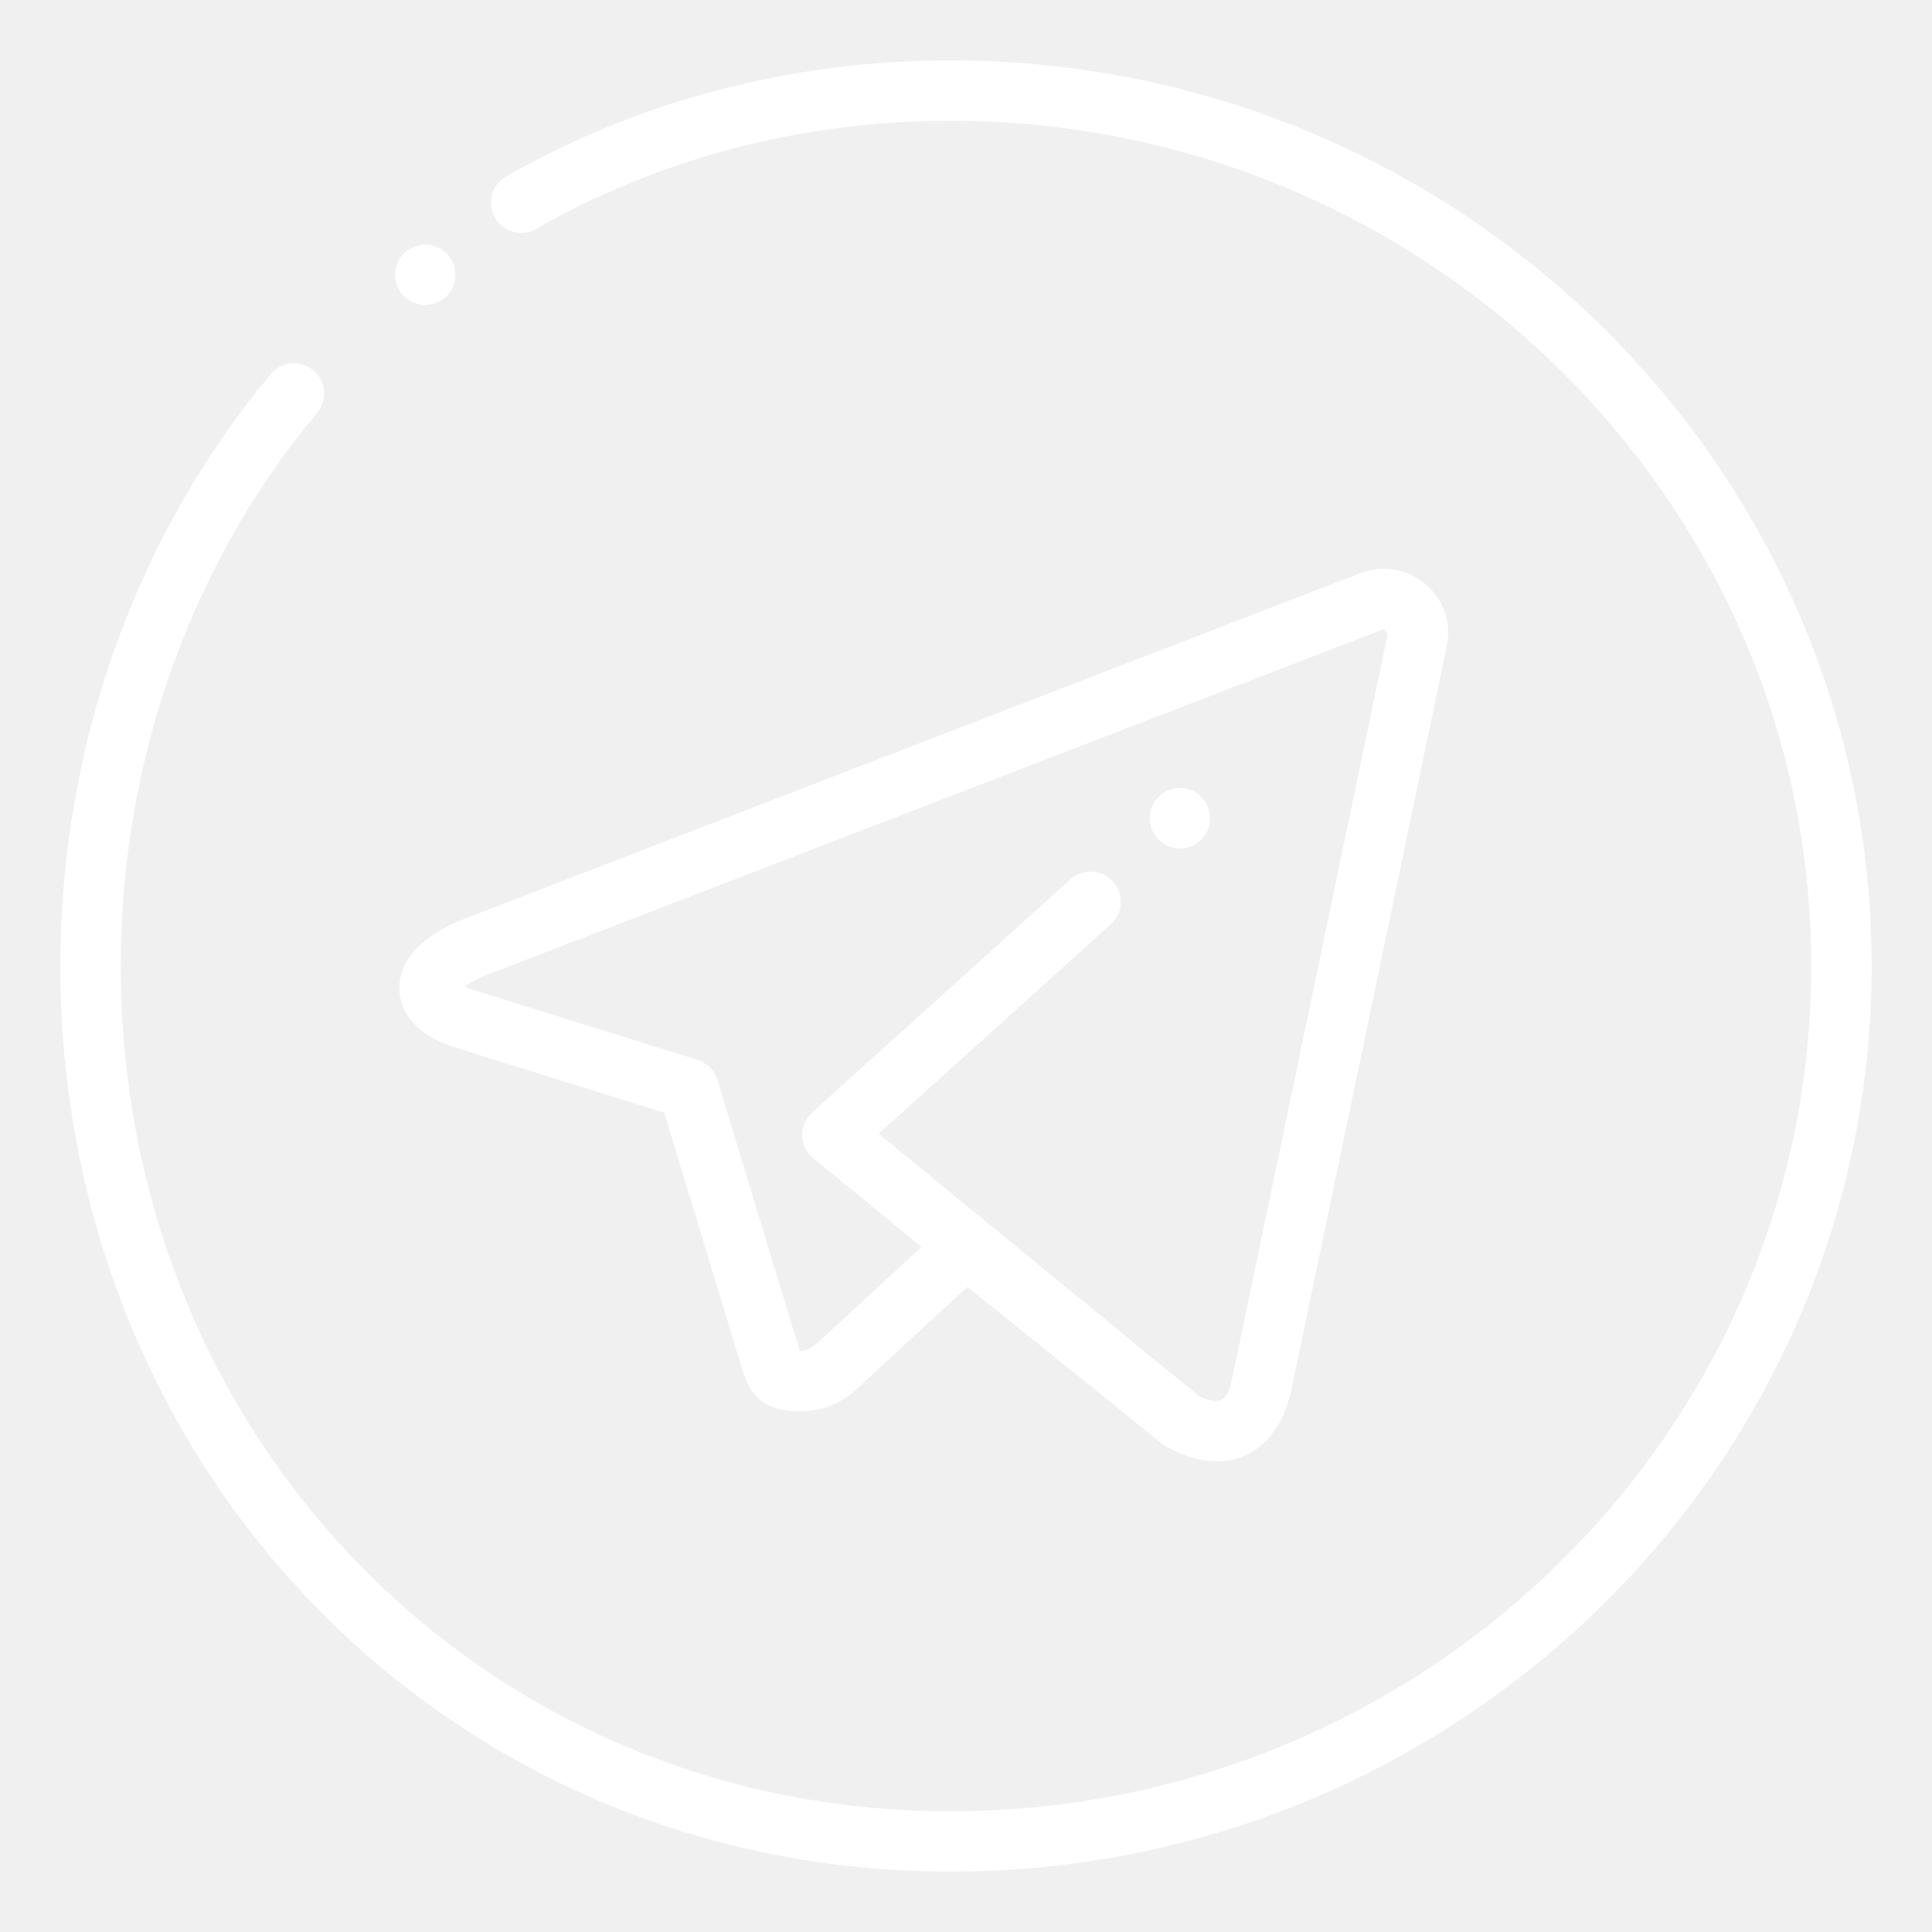
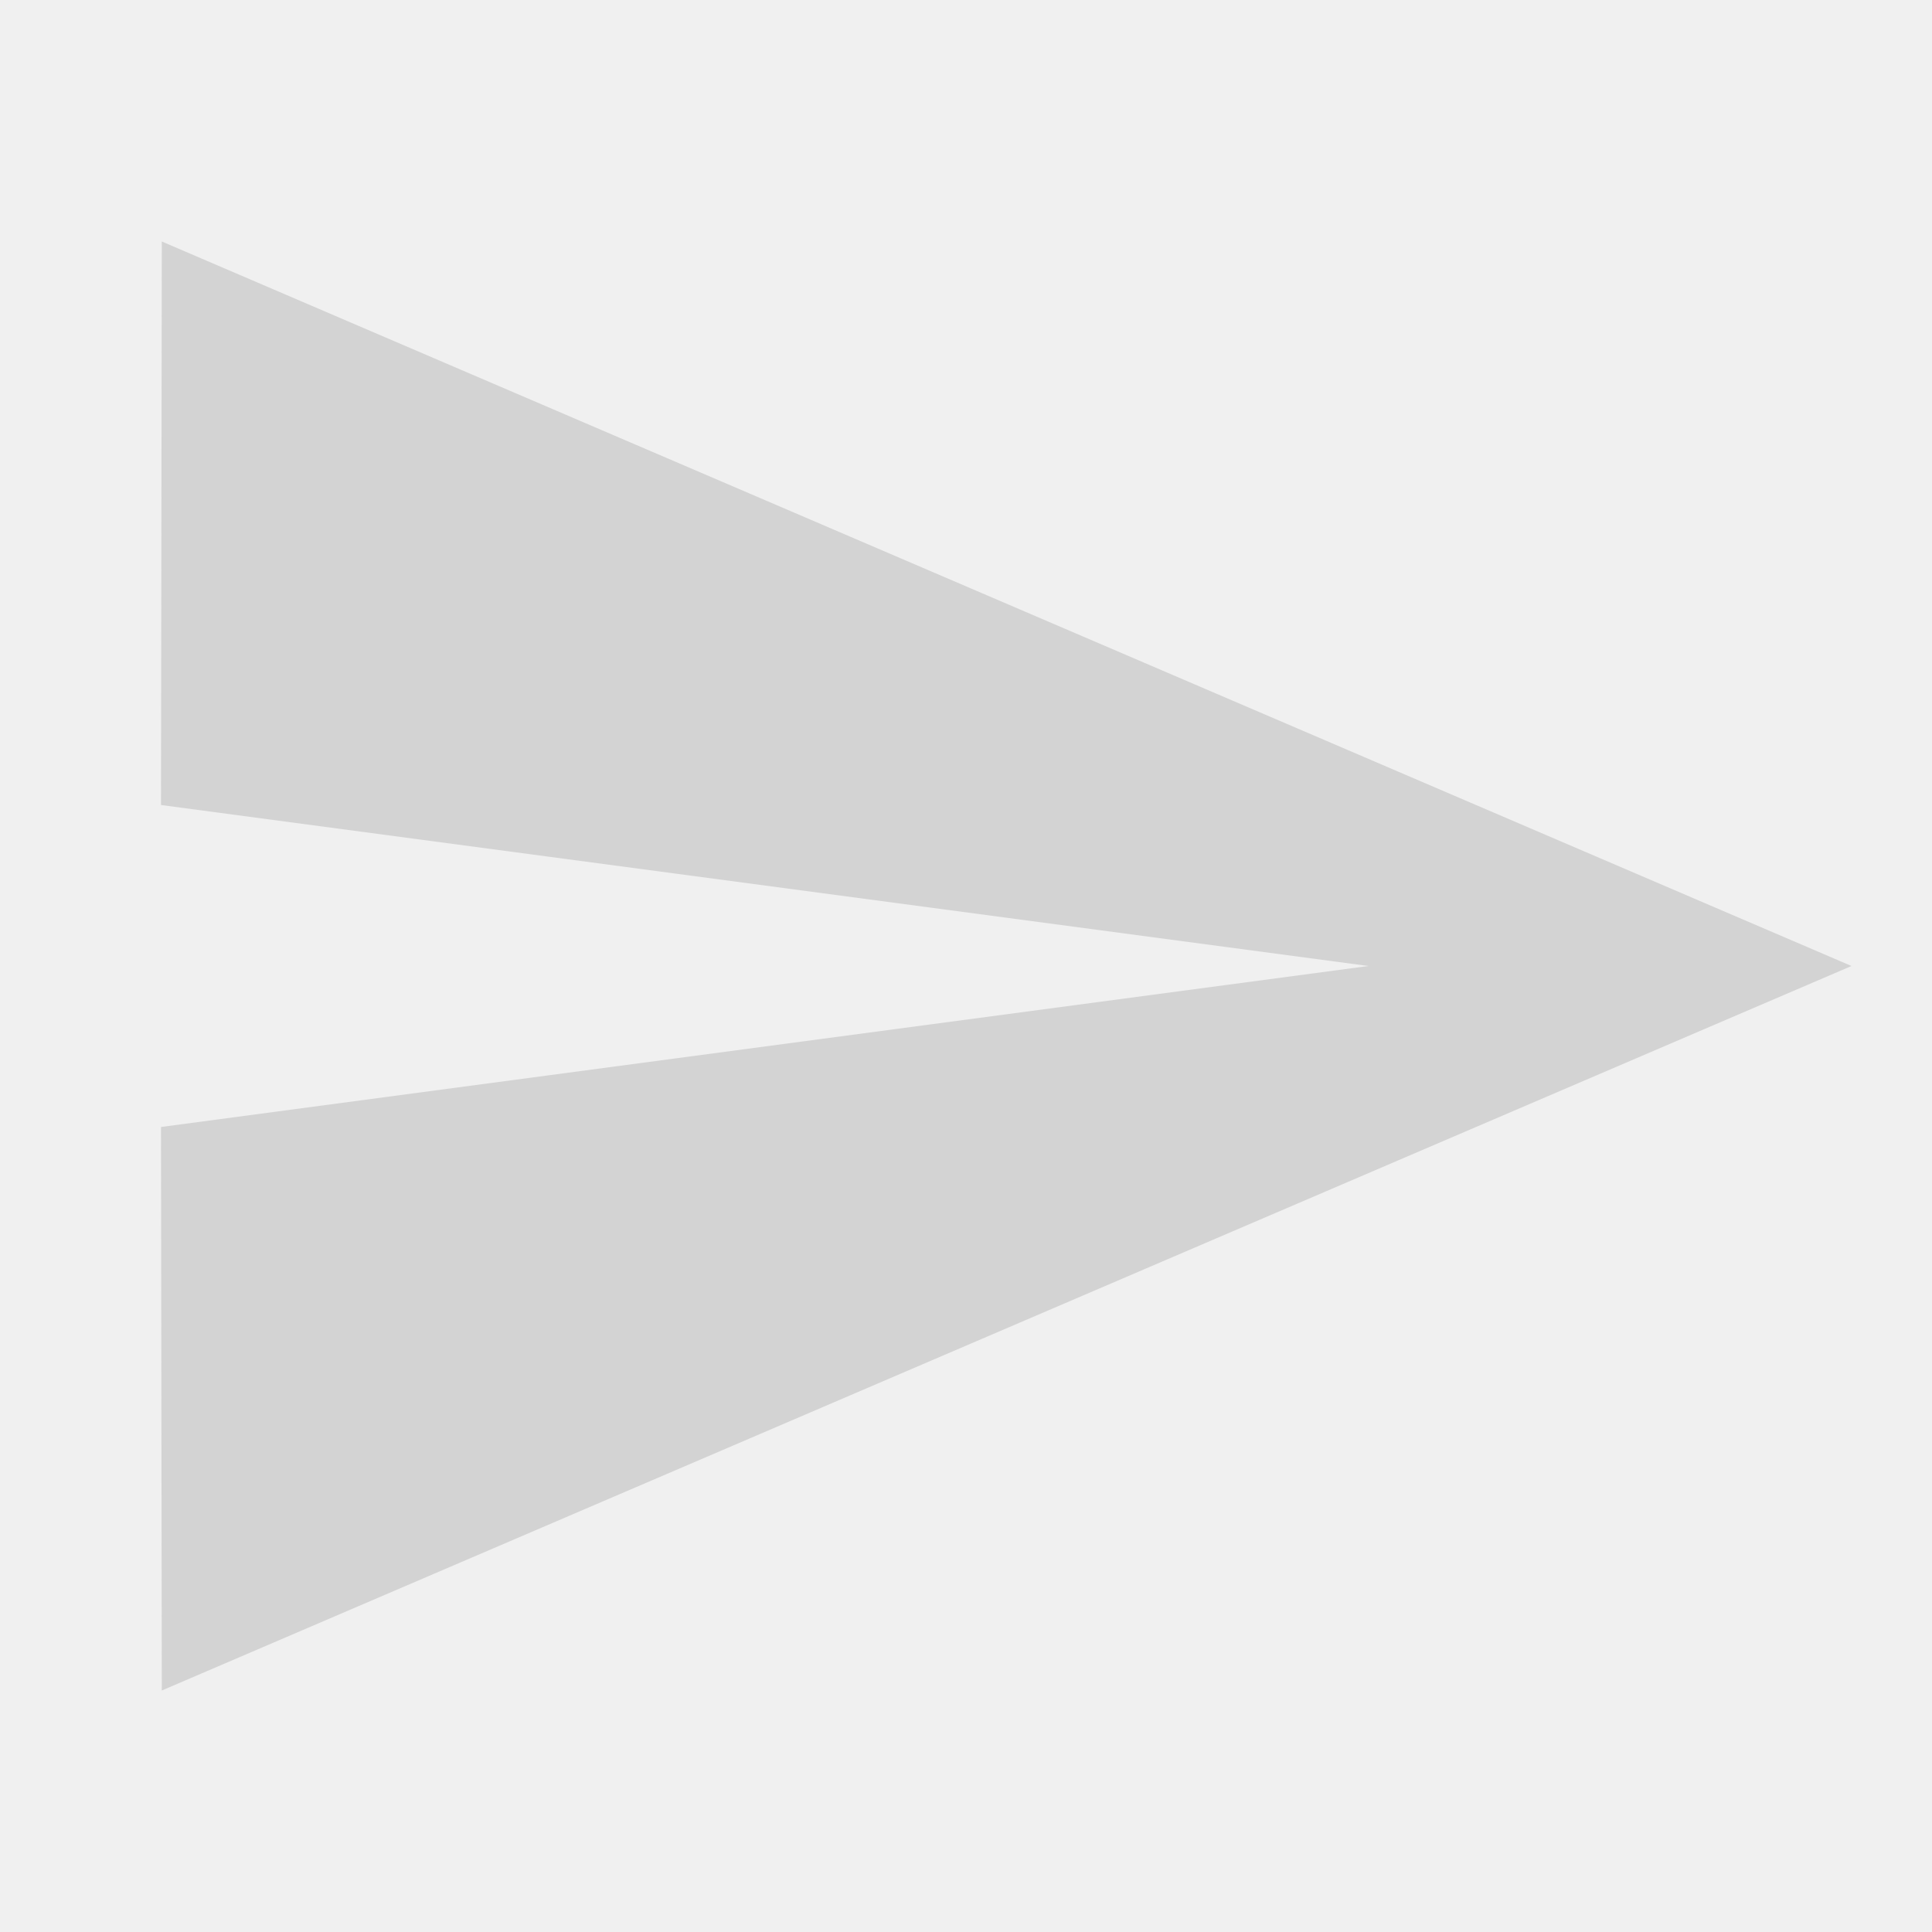
- <svg xmlns="http://www.w3.org/2000/svg" enable-background="new 0 0 32 32" height="20px" version="1.1" viewBox="0 0 32 32" width="20px" xml:space="preserve">
-   <g id="telegram_3_">
-     <path d="M15.737,31C7.474,31,1,24.411,1,16c0-3.629,1.237-7.111,3.485-9.804c0.178-0.212,0.492-0.239,0.704-0.063 C5.401,6.31,5.43,6.625,5.253,6.837C3.155,9.35,2,12.604,2,16c0,7.851,6.034,14,13.737,14C23.602,30,30,23.72,30,16 S23.602,2,15.737,2c-2.44,0-4.813,0.62-6.858,1.792C8.642,3.925,8.334,3.846,8.197,3.606C8.06,3.366,8.143,3.061,8.383,2.923 C10.579,1.665,13.122,1,15.737,1C24.153,1,31,7.729,31,16S24.153,31,15.737,31z" fill="#FFFFFF" />
-     <g>
-       <g>
-         <g>
-           <g>
-             <g>
-               <g>
-                 <path d="M7.543,4.552c0,0.275-0.225,0.5-0.5,0.5l0,0c-0.275,0-0.5-0.225-0.5-0.5l0,0 c0-0.275,0.225-0.5,0.5-0.5l0,0C7.318,4.052,7.543,4.276,7.543,4.552L7.543,4.552z" fill="#FFFFFF" />
-               </g>
-             </g>
-           </g>
-         </g>
-       </g>
-     </g>
-     <g>
-       <path d="M19.55,24.018c-0.111,0-0.224-0.037-0.316-0.113l-5.763-4.721c-0.113-0.092-0.18-0.229-0.184-0.375 c-0.003-0.146,0.057-0.285,0.165-0.383l4.277-3.86c0.205-0.187,0.521-0.169,0.706,0.036c0.186,0.205,0.169,0.521-0.036,0.706 l-3.846,3.47l5.313,4.353c0.214,0.175,0.245,0.49,0.07,0.704C19.838,23.955,19.694,24.018,19.55,24.018z" fill="#FFFFFF" />
-       <path d="M20.157,24.204L20.157,24.204c-0.265,0-0.55-0.083-0.849-0.248l-3.286-2.641l-1.684,1.553 c-0.234,0.229-0.52,0.507-1.089,0.507c-0.7,0-0.863-0.369-0.97-0.748c-0.019-0.065-0.04-0.141-0.071-0.228l-1.206-3.969 l-3.456-1.078c-0.814-0.25-0.923-0.749-0.932-0.951c-0.014-0.336,0.161-0.815,1.074-1.181l14.848-5.729 c0.425-0.166,0.924-0.032,1.212,0.323c0.203,0.249,0.281,0.573,0.215,0.889l-2.565,12.275 C21.168,24.084,20.453,24.204,20.157,24.204z M16,20.155c0.111,0,0.222,0.037,0.313,0.111l3.55,2.862 c0.459,0.219,0.5-0.085,0.557-0.354L22.985,10.5l-0.063-0.081L8.056,16.151c-0.175,0.07-0.29,0.139-0.36,0.19 c0.037,0.018,0.086,0.037,0.147,0.056l3.711,1.158c0.157,0.05,0.281,0.174,0.329,0.332l1.274,4.196 c0.033,0.088,0.061,0.188,0.085,0.272c0.002,0.006,0.004,0.013,0.005,0.019c0.133-0.001,0.203-0.037,0.388-0.218l2.026-1.87 C15.757,20.2,15.878,20.155,16,20.155z" fill="#FFFFFF" />
-     </g>
-     <g>
-       <g>
-         <g>
-           <g>
-             <g>
-               <g>
-                 <path d="M20.043,13.552c0,0.275-0.225,0.5-0.5,0.5l0,0c-0.275,0-0.5-0.225-0.5-0.5l0,0 c0-0.275,0.225-0.5,0.5-0.5l0,0C19.818,13.052,20.043,13.276,20.043,13.552L20.043,13.552z" fill="#FFFFFF" />
-               </g>
-             </g>
-           </g>
-         </g>
-       </g>
-     </g>
-   </g>
+ <svg xmlns="http://www.w3.org/2000/svg" height="18" viewBox="0 0 48 48" width="18">
+   <path d="M4.02 42L46 24 4.02 6 4 20l30 4-30 4z" fill="#D3D3D3" />
+   <path d="M0 0h48v48H0z" fill="none" />
</svg>
